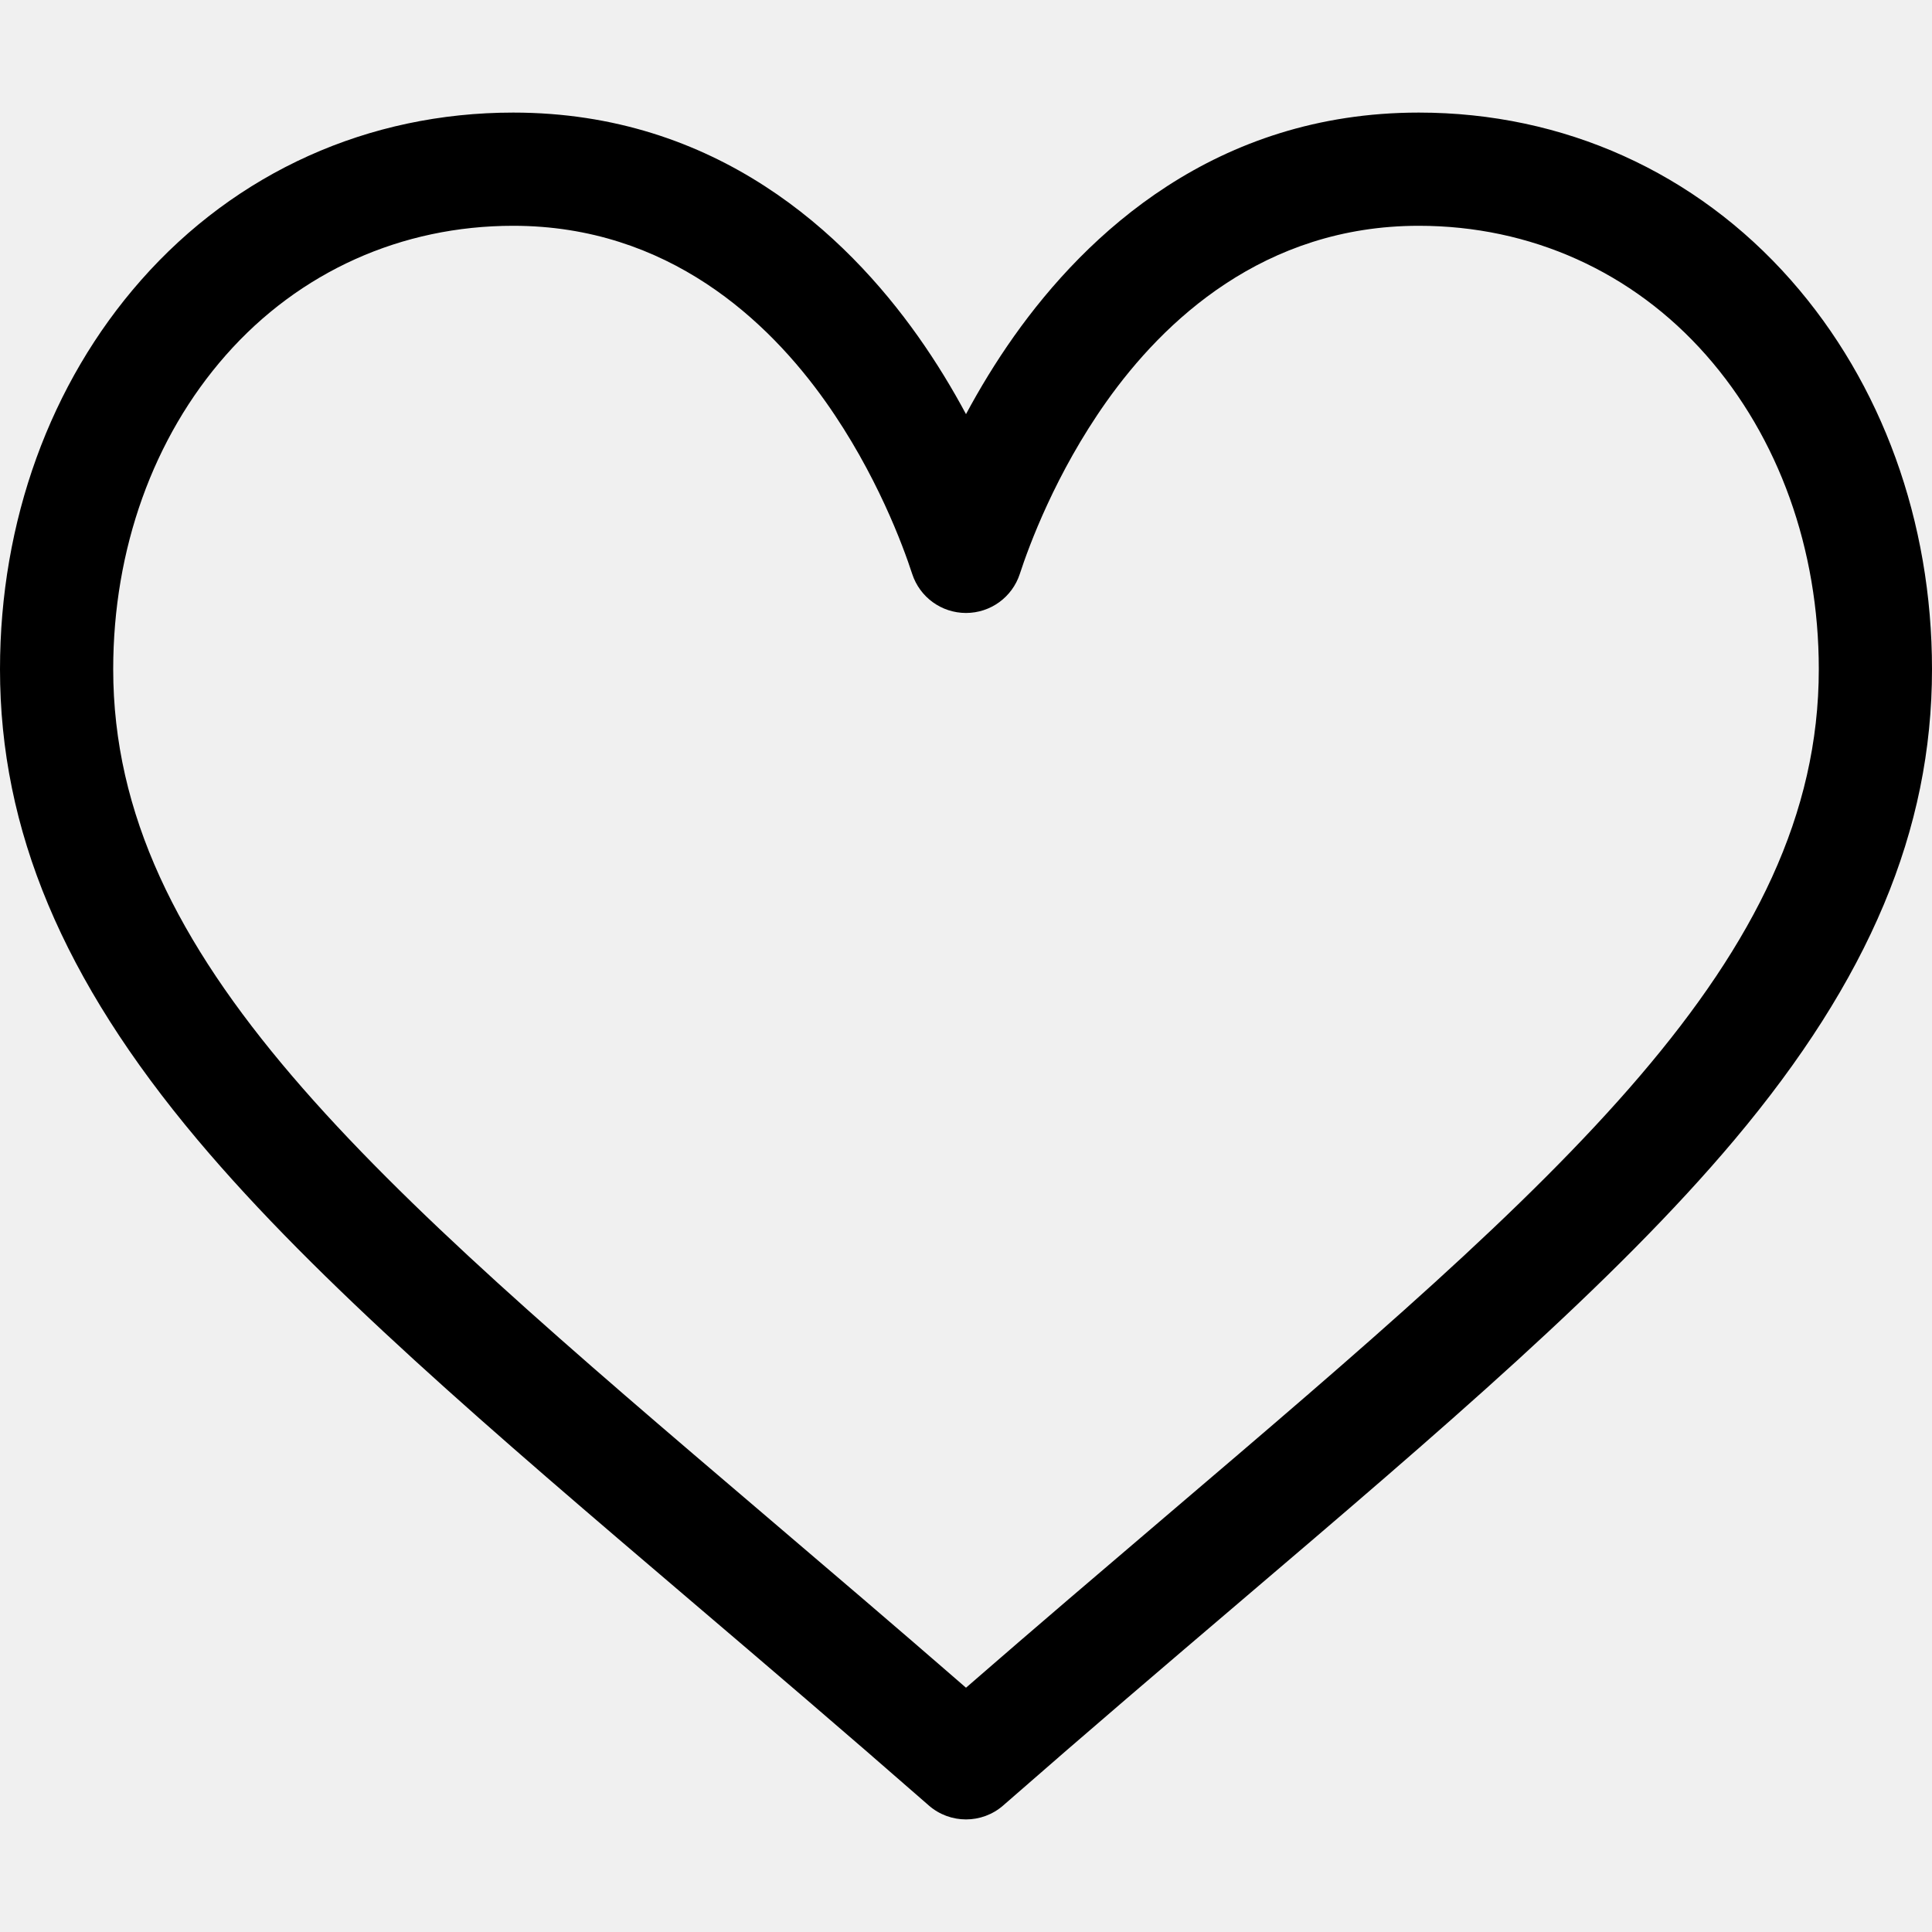
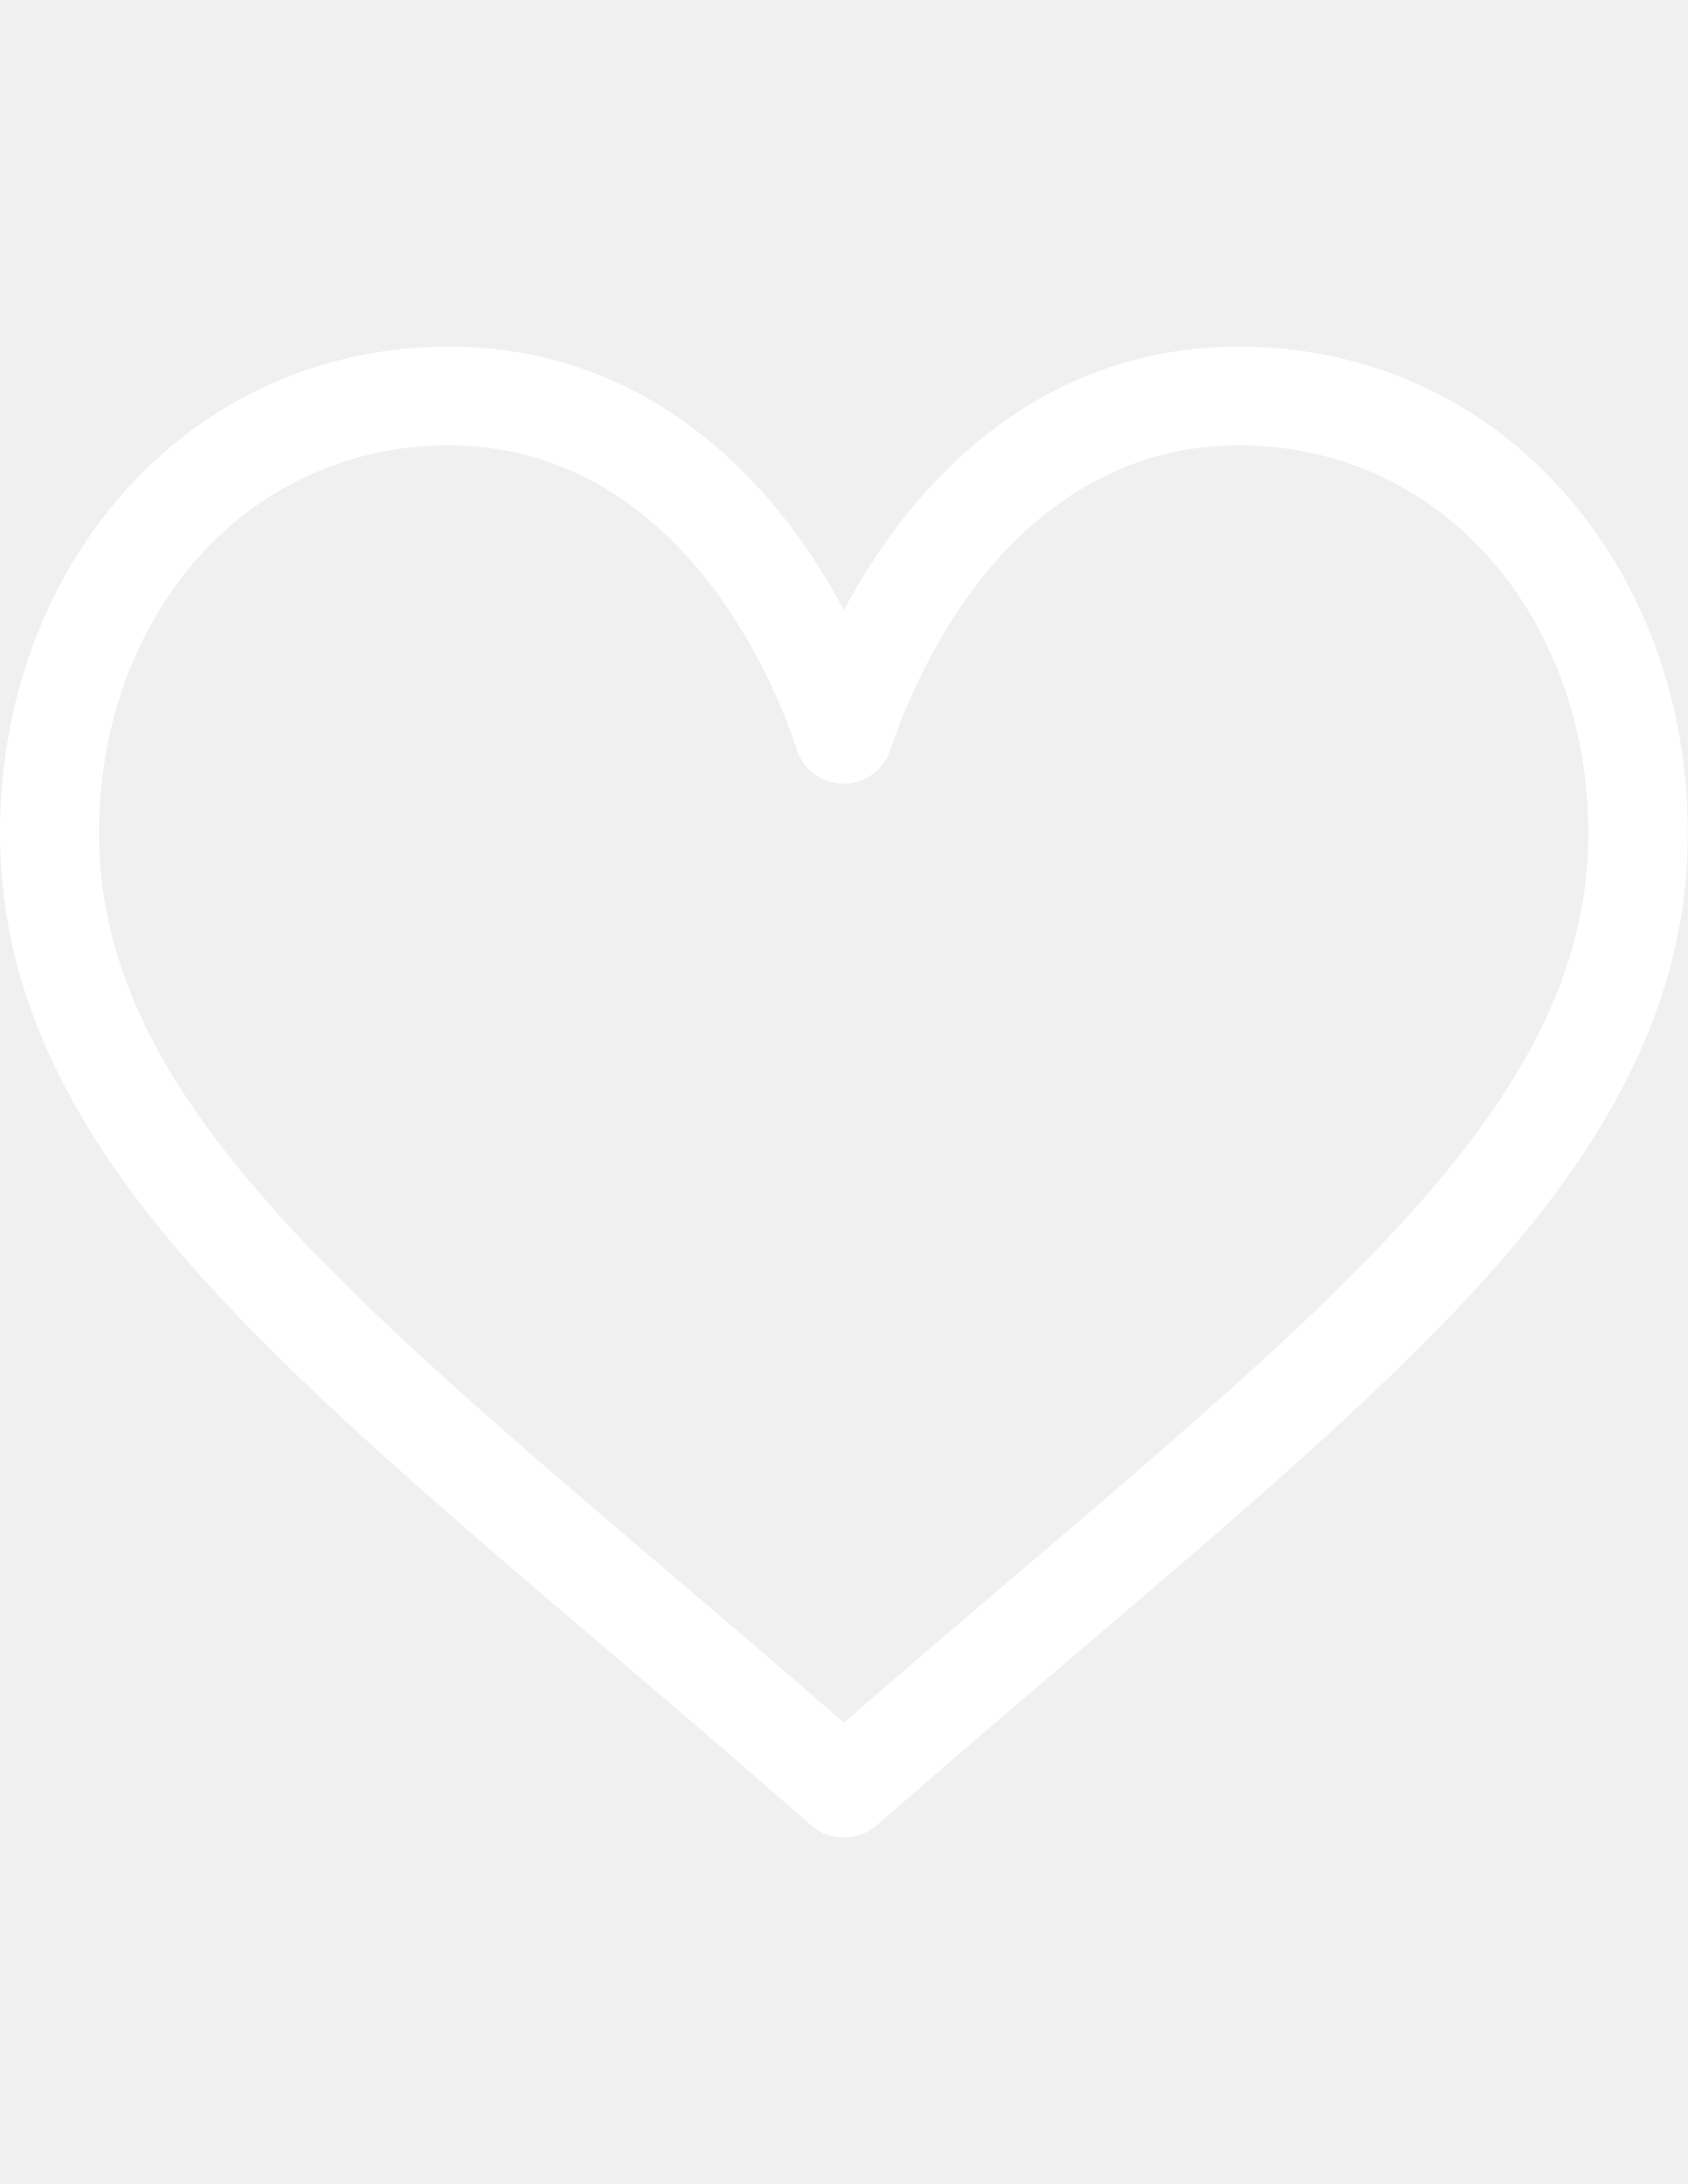
- <svg xmlns="http://www.w3.org/2000/svg" version="1.1" id="Capa_1" x="0px" y="0px" viewBox="0 0 512 512" style="enable-background:new 0 0 512 512;" xml:space="preserve">
+ <svg xmlns="http://www.w3.org/2000/svg" version="1.1" id="Capa_1" x="0px" y="0px" viewBox="0 0 612 792" enable-background="new 0 0 612 792" xml:space="preserve">
  <g>
    <g>
-       <path d="M474.644,74.27C449.391,45.616,414.358,29.836,376,29.836c-53.948,0-88.103,32.22-107.255,59.25    c-4.969,7.014-9.196,14.047-12.745,20.665c-3.549-6.618-7.775-13.651-12.745-20.665c-19.152-27.03-53.307-59.25-107.255-59.25    c-38.358,0-73.391,15.781-98.645,44.435C13.267,101.605,0,138.213,0,177.351c0,42.603,16.633,82.228,52.345,124.7    c31.917,37.96,77.834,77.088,131.005,122.397c19.813,16.884,40.302,34.344,62.115,53.429l0.655,0.574    c2.828,2.476,6.354,3.713,9.88,3.713s7.052-1.238,9.88-3.713l0.655-0.574c21.813-19.085,42.302-36.544,62.118-53.431    c53.168-45.306,99.085-84.434,131.002-122.395C495.367,259.578,512,219.954,512,177.351    C512,138.213,498.733,101.605,474.644,74.27z M309.193,401.614c-17.08,14.554-34.658,29.533-53.193,45.646    c-18.534-16.111-36.113-31.091-53.196-45.648C98.745,312.939,30,254.358,30,177.351c0-31.83,10.605-61.394,29.862-83.245    C79.34,72.007,106.379,59.836,136,59.836c41.129,0,67.716,25.338,82.776,46.594c13.509,19.064,20.558,38.282,22.962,45.659    c2.011,6.175,7.768,10.354,14.262,10.354c6.494,0,12.251-4.179,14.262-10.354c2.404-7.377,9.453-26.595,22.962-45.66    c15.06-21.255,41.647-46.593,82.776-46.593c29.621,0,56.66,12.171,76.137,34.27C471.395,115.957,482,145.521,482,177.351    C482,254.358,413.255,312.939,309.193,401.614z" />
+       <path fill="#FFFFFF" d="M567.3,178.8c-30.2-34.3-72.1-53.1-117.9-53.1c-64.5,0-105.3,38.5-128.2,70.8c-5.9,8.4-11,16.8-15.2,24.7    c-4.2-7.9-9.3-16.3-15.2-24.7c-22.9-32.3-63.7-70.8-128.2-70.8c-45.8,0-87.7,18.9-117.9,53.1C15.9,211.4,0,255.2,0,302    c0,50.9,19.9,98.3,62.6,149.1c38.2,45.4,93,92.1,156.6,146.3c23.7,20.2,48.2,41.1,74.2,63.9l0.8,0.7c3.4,3,7.6,4.4,11.8,4.4    s8.4-1.5,11.8-4.4l0.8-0.7c26.1-22.8,50.6-43.7,74.3-63.9c63.6-54.2,118.4-100.9,156.6-146.3C592.1,400.3,612,352.9,612,302    C612,255.2,596.1,211.4,567.3,178.8z M369.6,570.1c-20.4,17.4-41.4,35.3-63.6,54.6c-22.2-19.3-43.2-37.2-63.6-54.6    C118,464.1,35.9,394,35.9,302c0-38,12.7-73.4,35.7-99.5c23.3-26.4,55.6-41,91-41c49.2,0,80.9,30.3,98.9,55.7    c16.1,22.8,24.6,45.8,27.4,54.6c2.4,7.4,9.3,12.4,17,12.4s14.6-5,17-12.4c2.9-8.8,11.3-31.8,27.4-54.6    c18-25.4,49.8-55.7,98.9-55.7c35.4,0,67.7,14.5,91,41c23,26.1,35.7,61.5,35.7,99.5C576.1,394,494,464.1,369.6,570.1z" />
    </g>
  </g>
-   <g>
- </g>
-   <g>
- </g>
-   <g>
- </g>
-   <g>
- </g>
-   <g>
- </g>
-   <g>
- </g>
-   <g>
- </g>
-   <g>
- </g>
-   <g>
- </g>
-   <g>
- </g>
-   <g>
- </g>
-   <g>
- </g>
-   <g>
- </g>
-   <g>
- </g>
-   <g>
- </g>
</svg>
